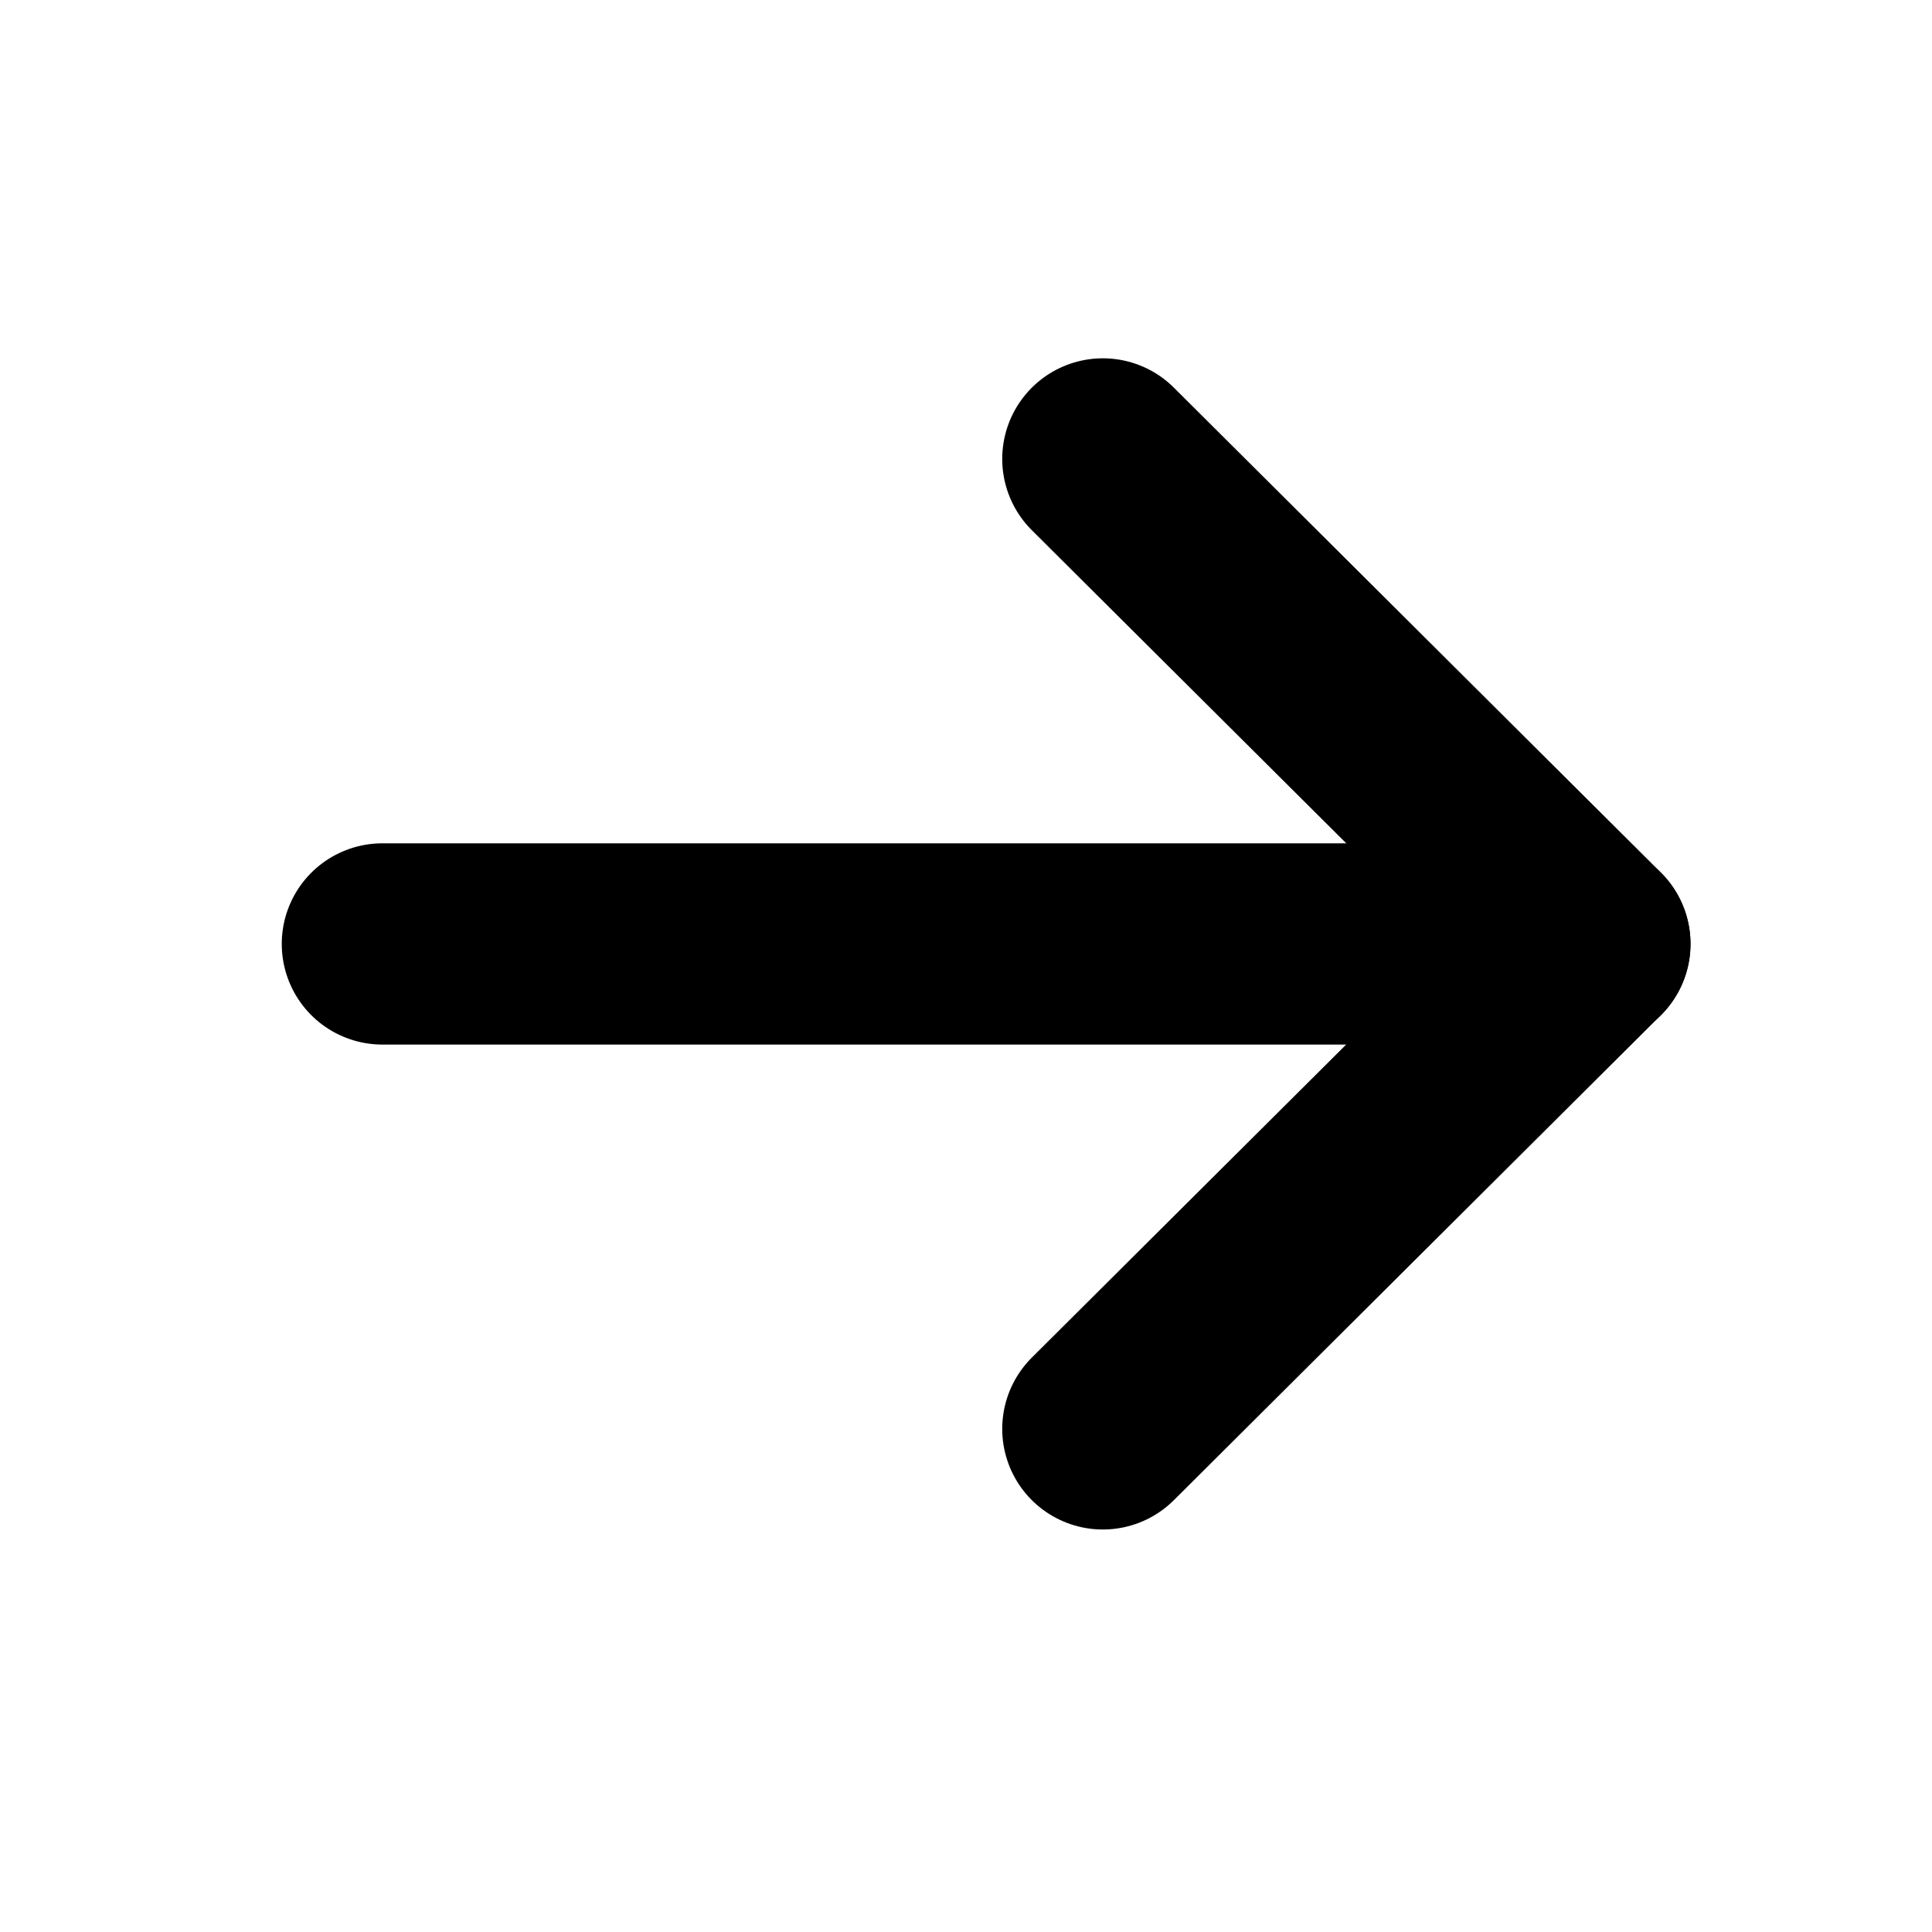
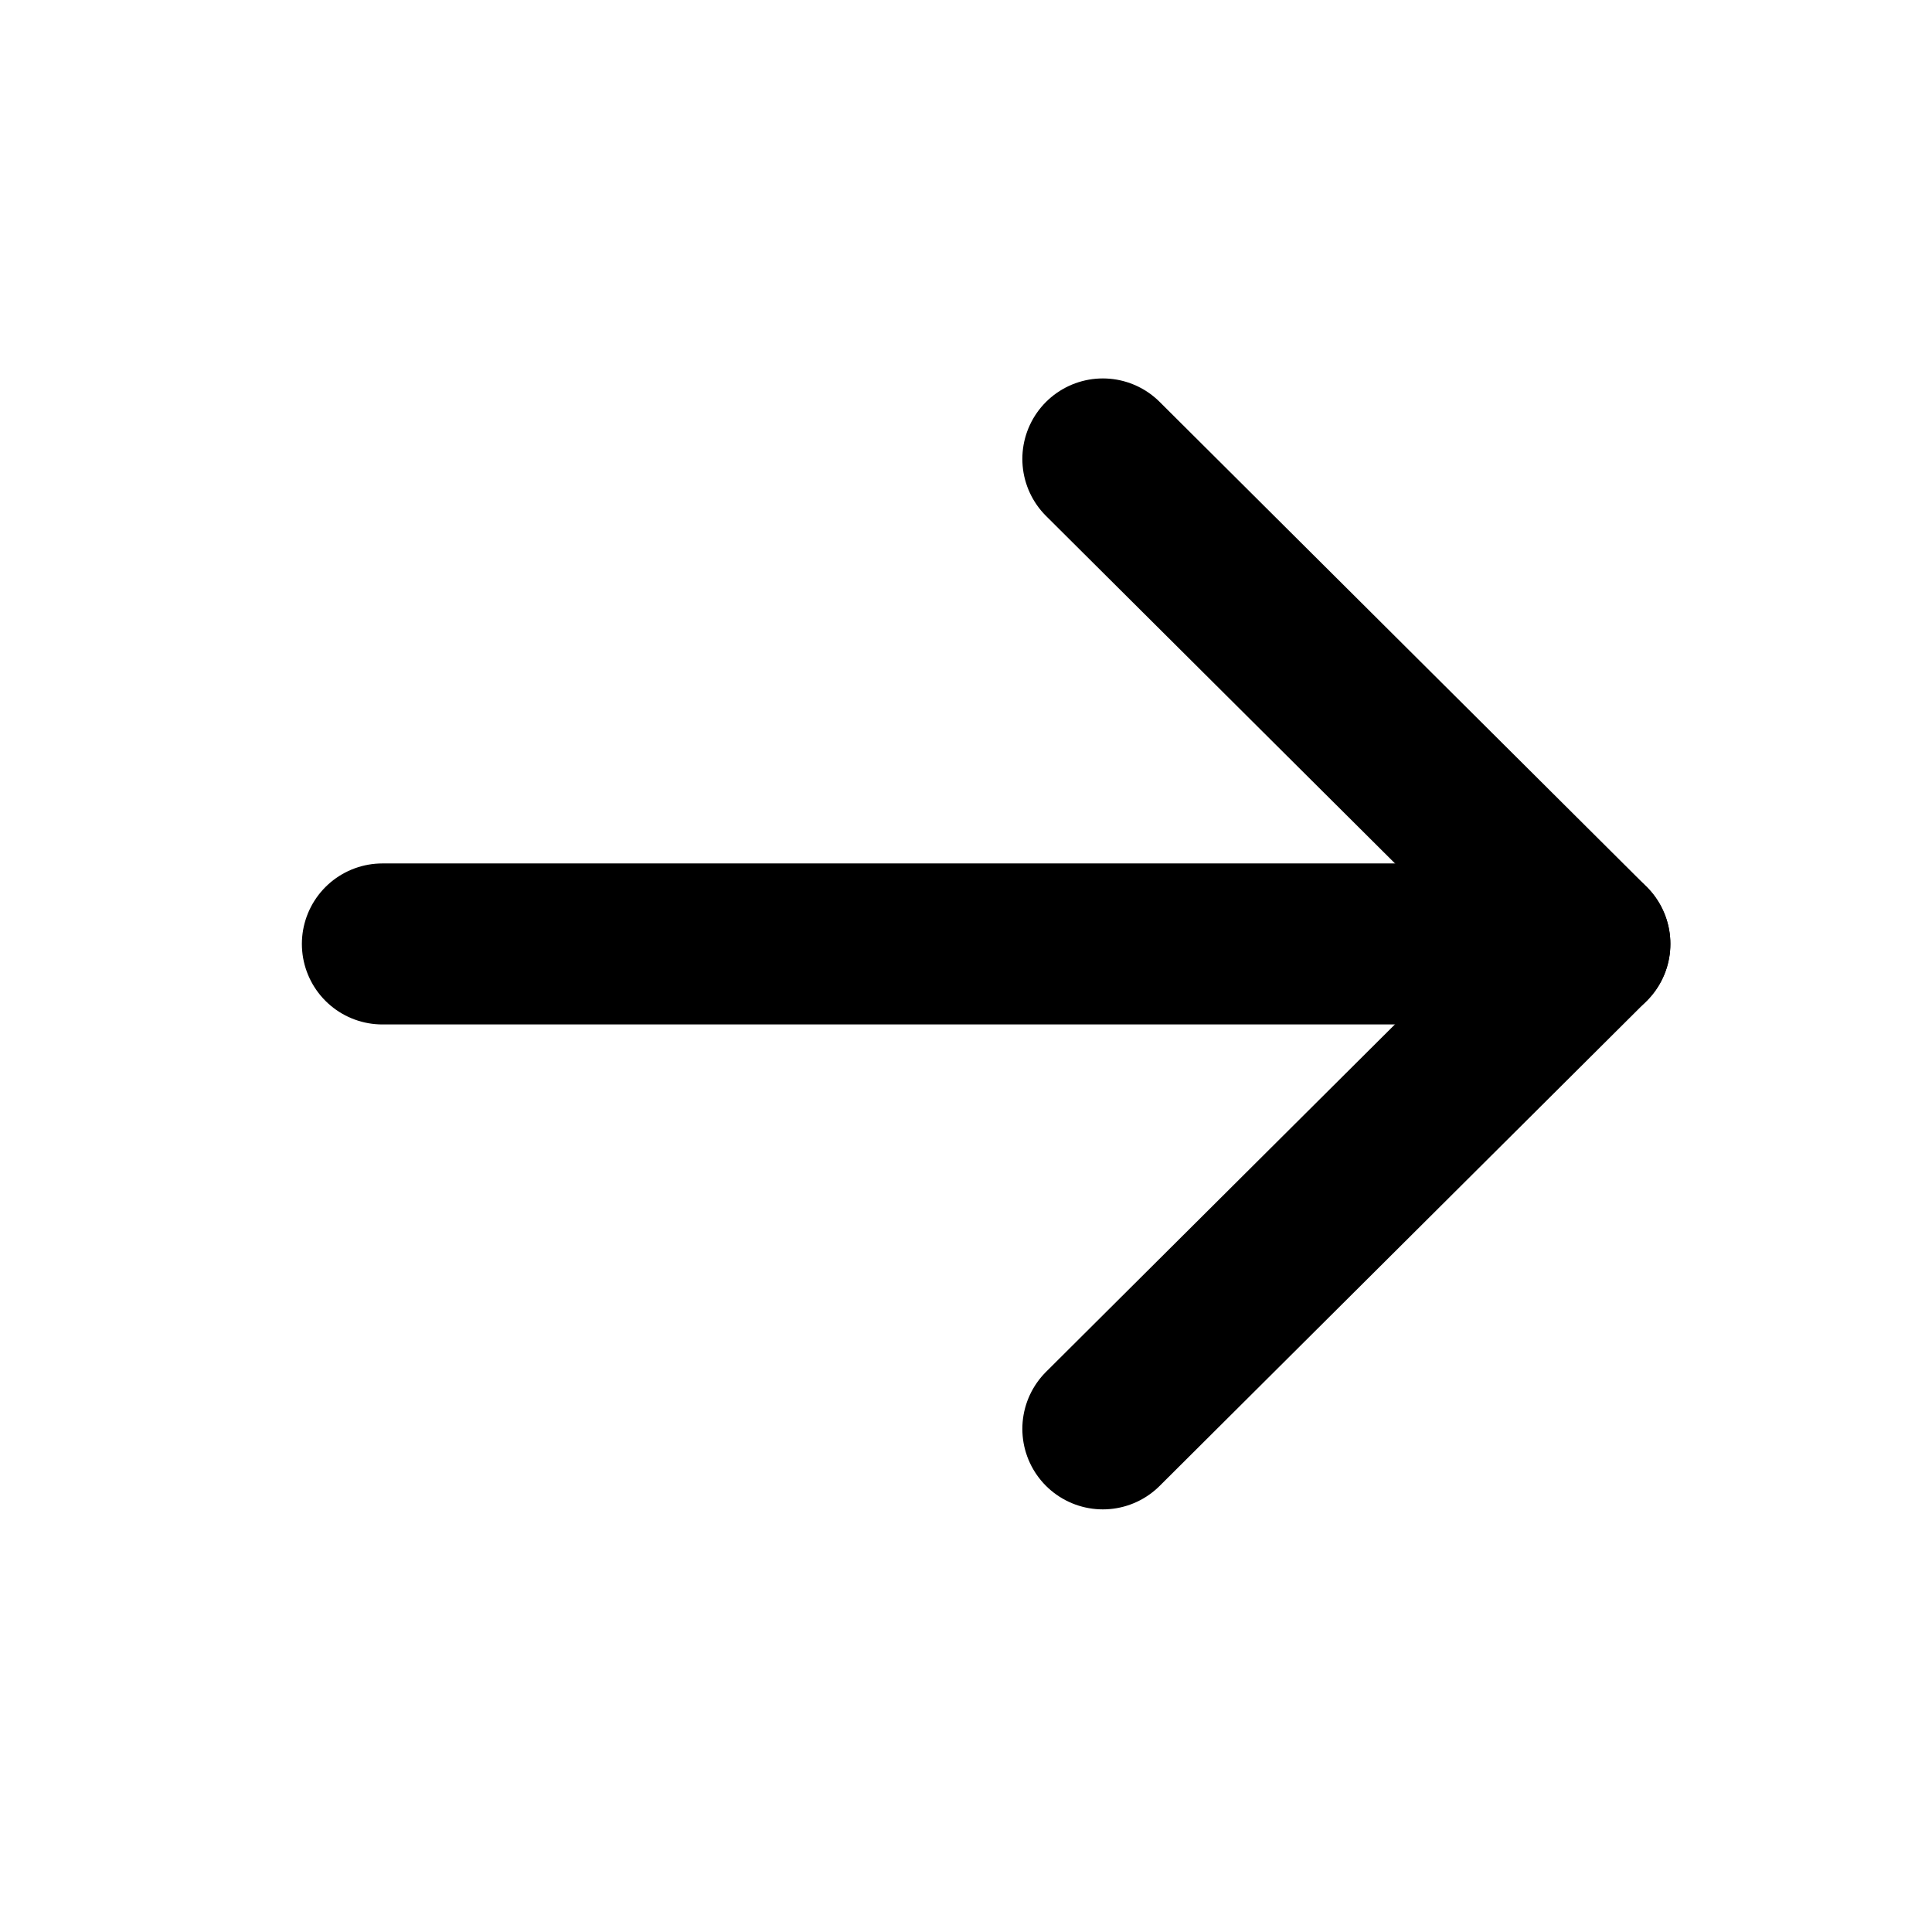
<svg xmlns="http://www.w3.org/2000/svg" width="24" height="24" viewBox="0 0 24 24" fill="none">
-   <path d="M19.75 11.726L4.75 11.726" stroke="currentColor" stroke-width="2.5" stroke-linecap="round" stroke-linejoin="round" />
-   <path d="M13.7 5.701L19.75 11.725L13.7 17.75" stroke="currentColor" stroke-width="2.5" stroke-linecap="round" stroke-linejoin="round" />
+   <path d="M19.75 11.726L4.75 11.726" stroke="currentColor" stroke-width="2" stroke-linecap="round" stroke-linejoin="round" />
+   <path d="M13.7 5.701L19.75 11.725L13.7 17.75" stroke="currentColor" stroke-width="2" stroke-linecap="round" stroke-linejoin="round" />
</svg>
